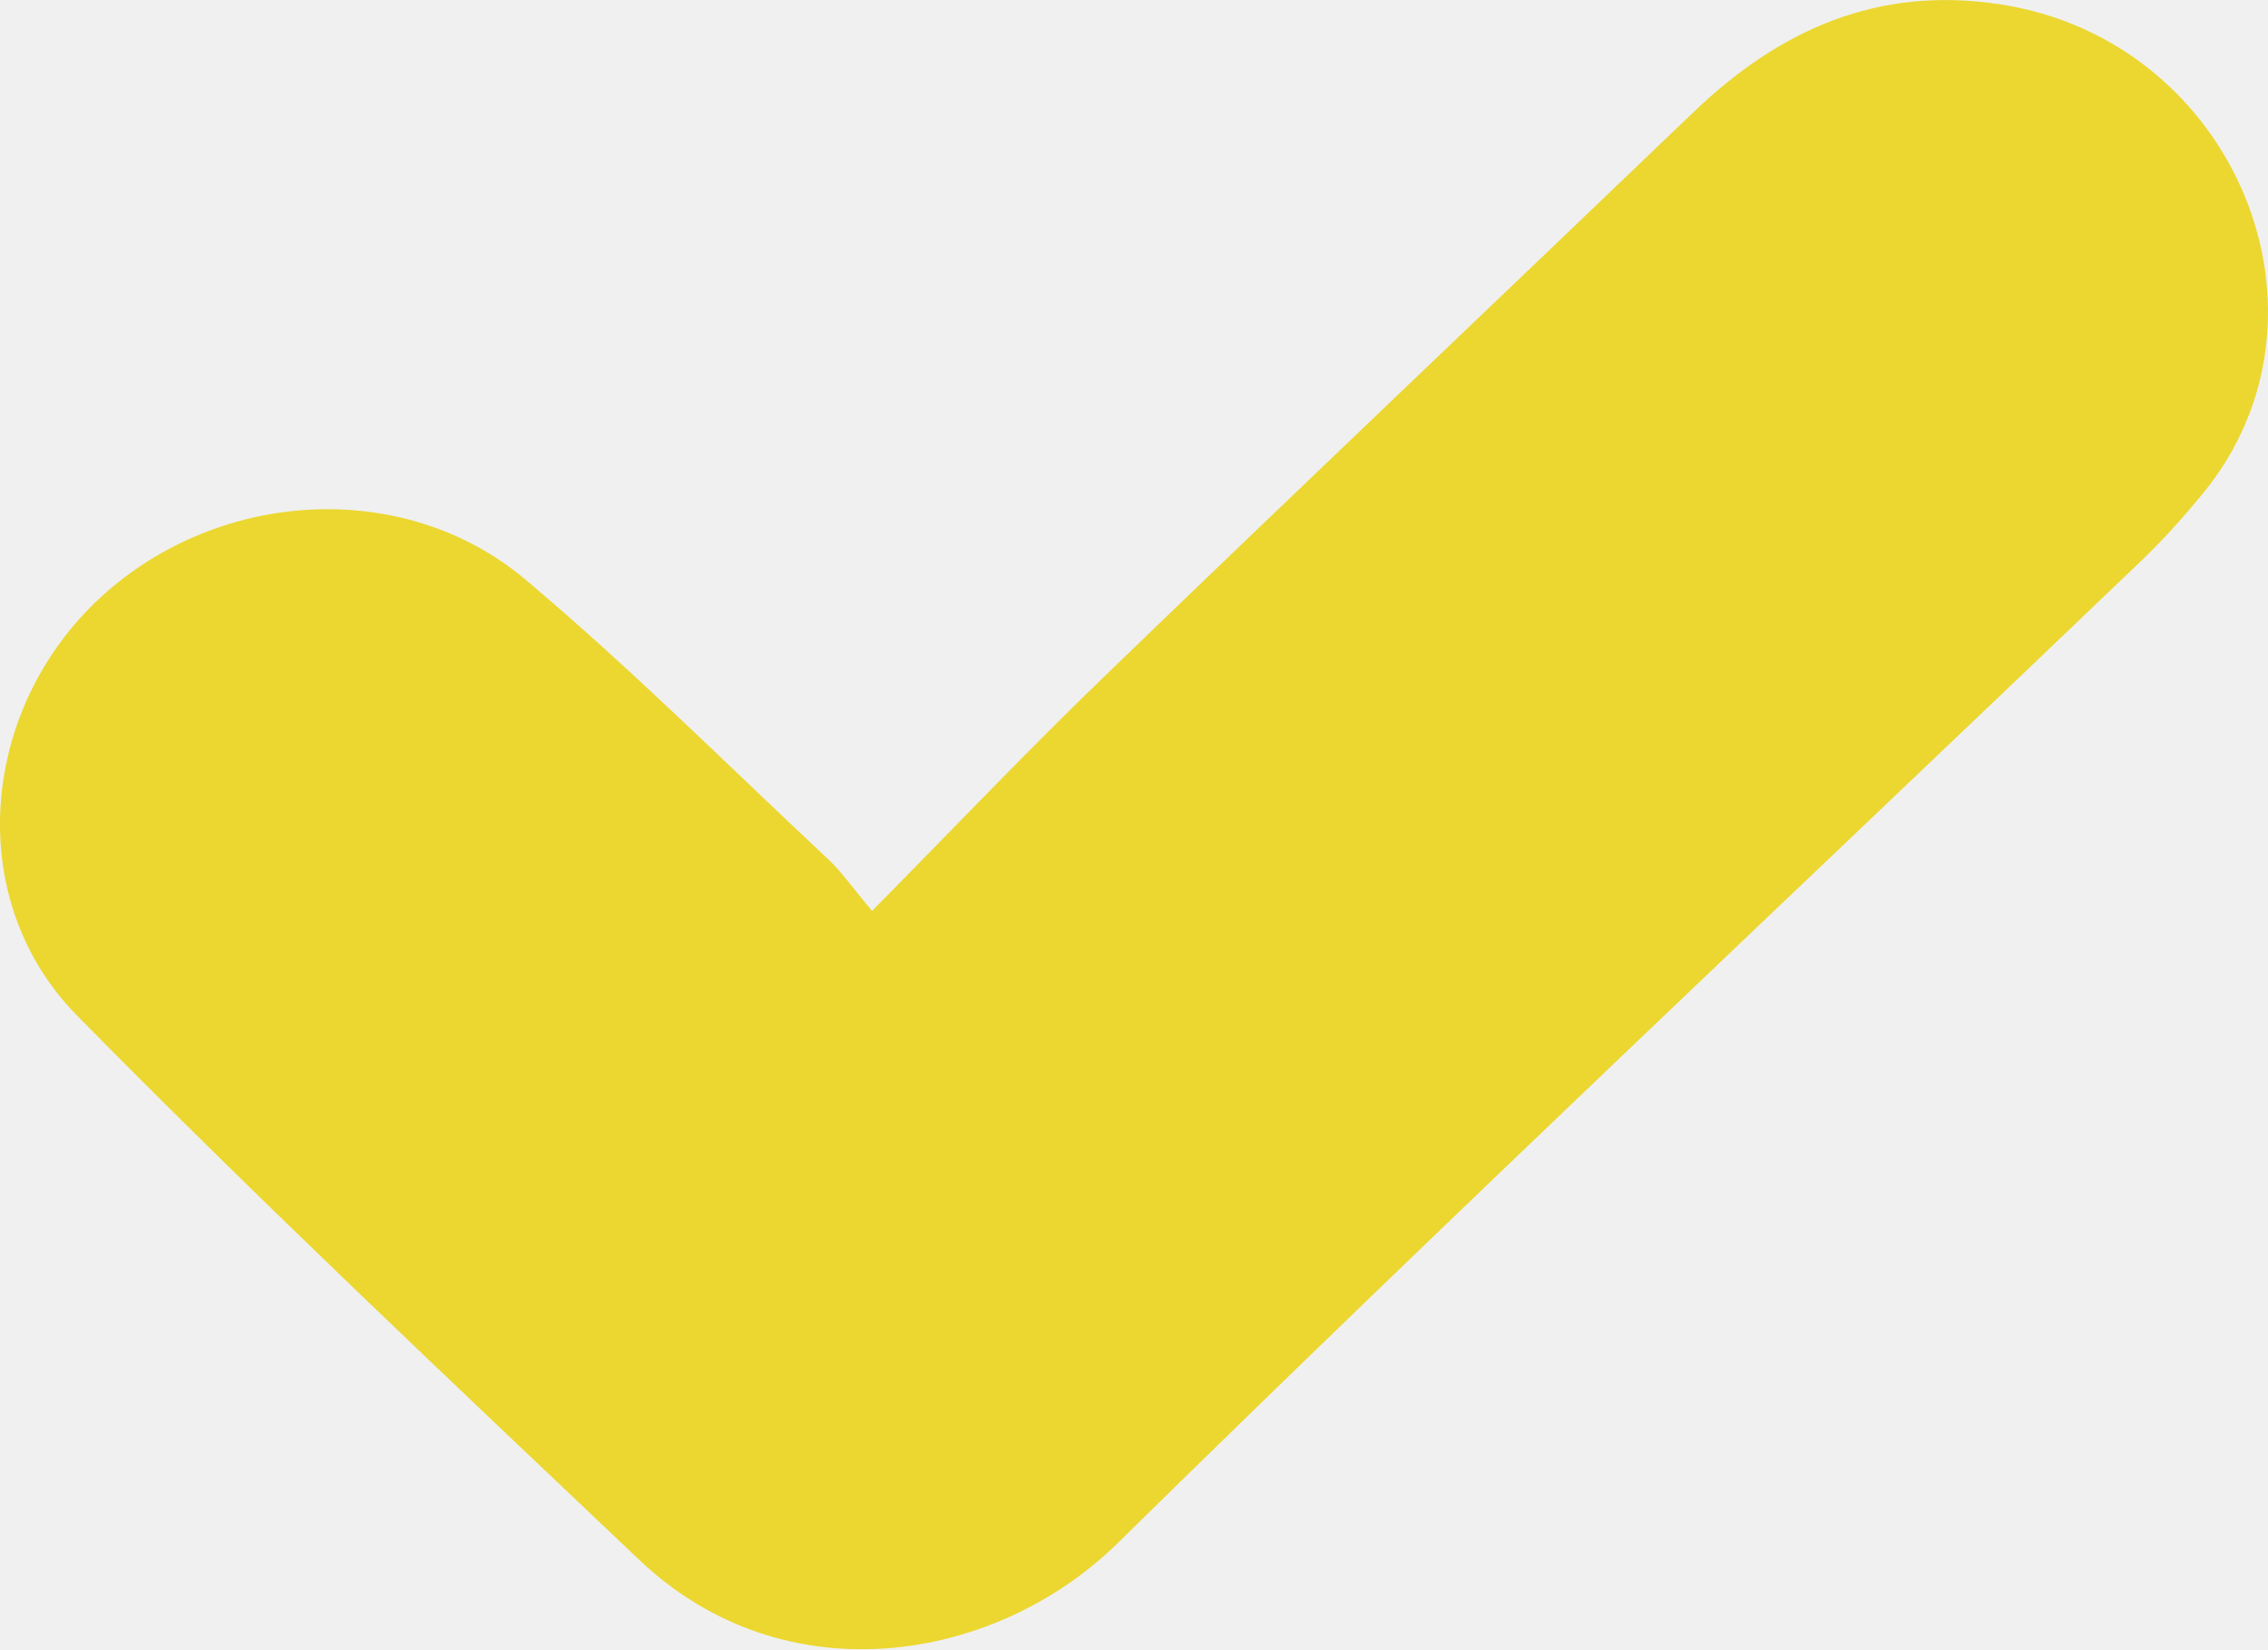
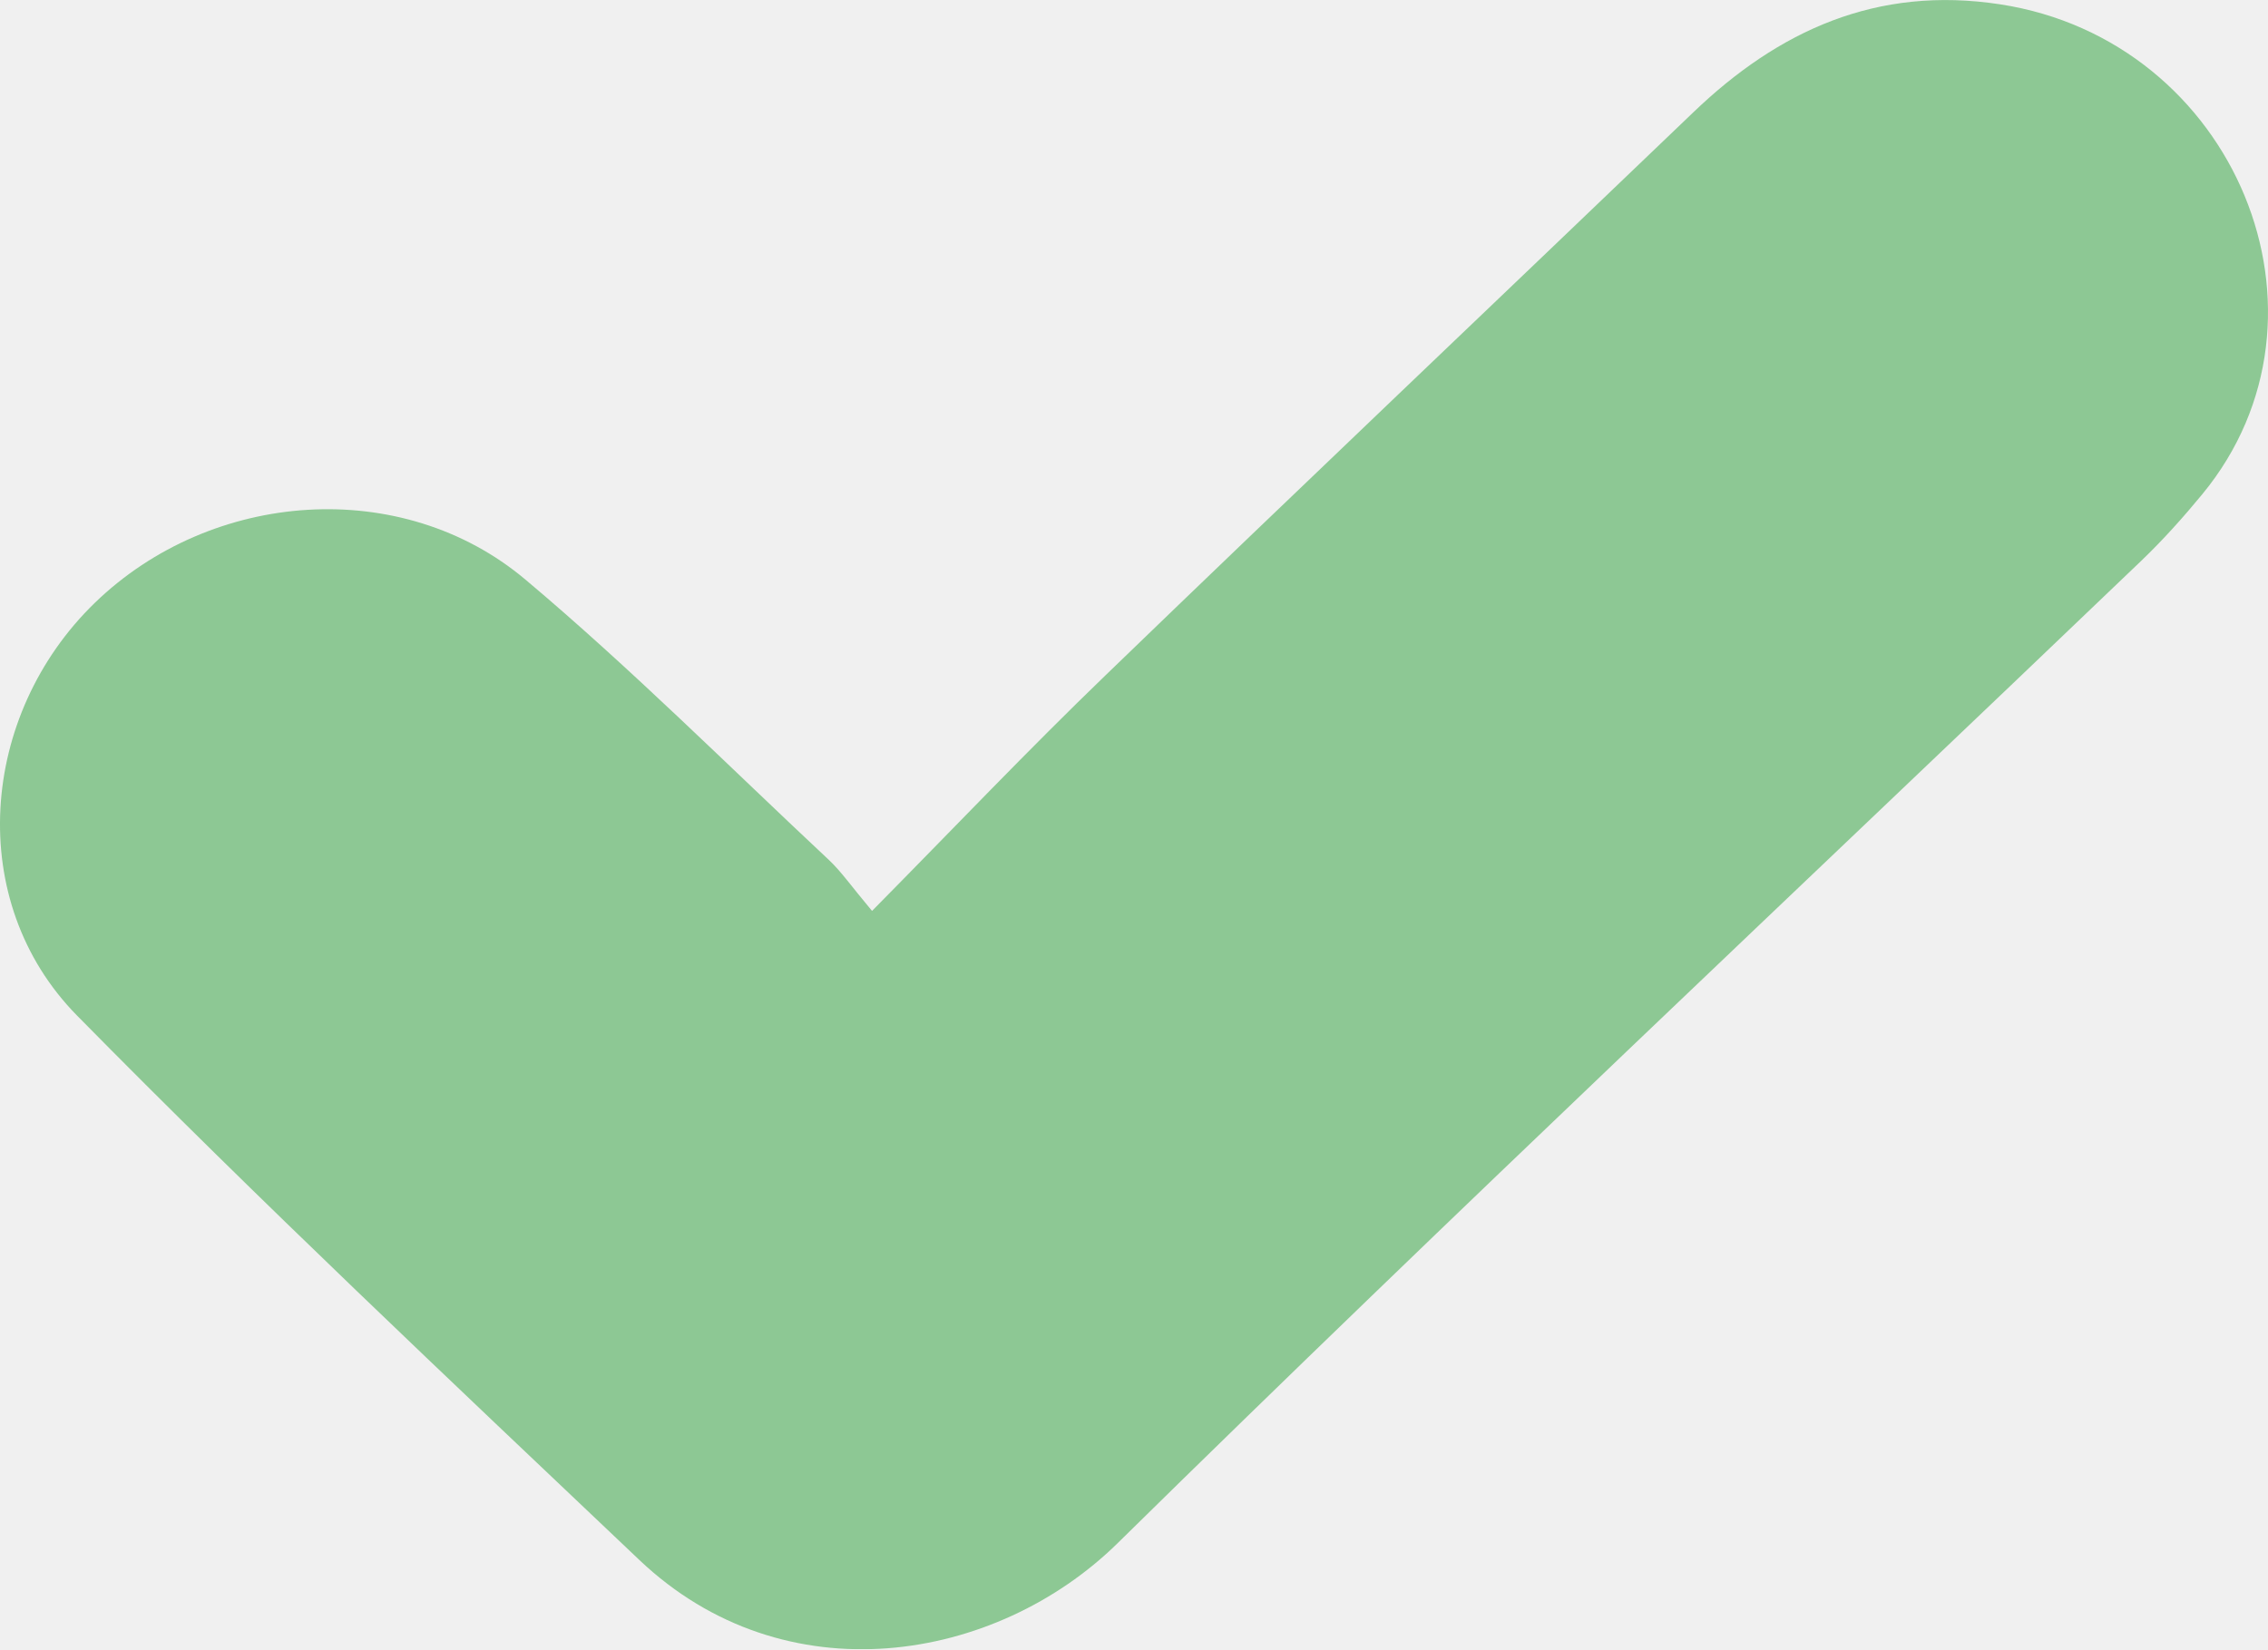
<svg xmlns="http://www.w3.org/2000/svg" xmlns:xlink="http://www.w3.org/1999/xlink" width="22px" height="16px" viewBox="0 0 22 16" version="1.1">
  <defs>
    <polygon id="path-2" points="0 0 22 0 22 16 0 16" />
  </defs>
  <g id="Word-Spinner" stroke="none" stroke-width="1" fill="none" fill-rule="evenodd">
    <g id="Group-3-Copy" transform="translate(-1062, -911)">
      <g transform="translate(1062, 911)">
        <mask id="mask-3" fill="white">
          <use xlink:href="#path-2" />
        </mask>
        <g id="Clip-2" />
-         <path d="M10.724,6.551 C12.616,4.723 14.526,2.912 16.424,1.091 C17.25,0.298 18.204,-0.142 19.402,0.042 C21.685,0.392 22.788,3.062 21.364,4.793 C21.178,5.019 20.981,5.239 20.769,5.442 C17.456,8.615 14.11,11.756 10.842,14.97 C9.659,16.133 7.613,16.474 6.201,15.133 C4.365,13.39 2.519,11.653 0.746,9.851 C-0.342,8.744 -0.202,6.937 0.919,5.849 C2.053,4.75 3.9,4.615 5.097,5.623 C6.12,6.484 7.065,7.43 8.041,8.343 C8.161,8.456 8.256,8.595 8.459,8.837 C9.263,8.023 9.977,7.271 10.724,6.551 Z" id="Fill-1" fill="#EBD730" mask="url(#mask-3)" />
+         <path d="M10.724,6.551 C12.616,4.723 14.526,2.912 16.424,1.091 C17.25,0.298 18.204,-0.142 19.402,0.042 C21.685,0.392 22.788,3.062 21.364,4.793 C21.178,5.019 20.981,5.239 20.769,5.442 C17.456,8.615 14.11,11.756 10.842,14.97 C9.659,16.133 7.613,16.474 6.201,15.133 C4.365,13.39 2.519,11.653 0.746,9.851 C-0.342,8.744 -0.202,6.937 0.919,5.849 C2.053,4.75 3.9,4.615 5.097,5.623 C6.12,6.484 7.065,7.43 8.041,8.343 C8.161,8.456 8.256,8.595 8.459,8.837 C9.263,8.023 9.977,7.271 10.724,6.551 Z" id="Fill-1" fill="#8DC894" mask="url(#mask-3)" />
      </g>
    </g>
  </g>
</svg>
